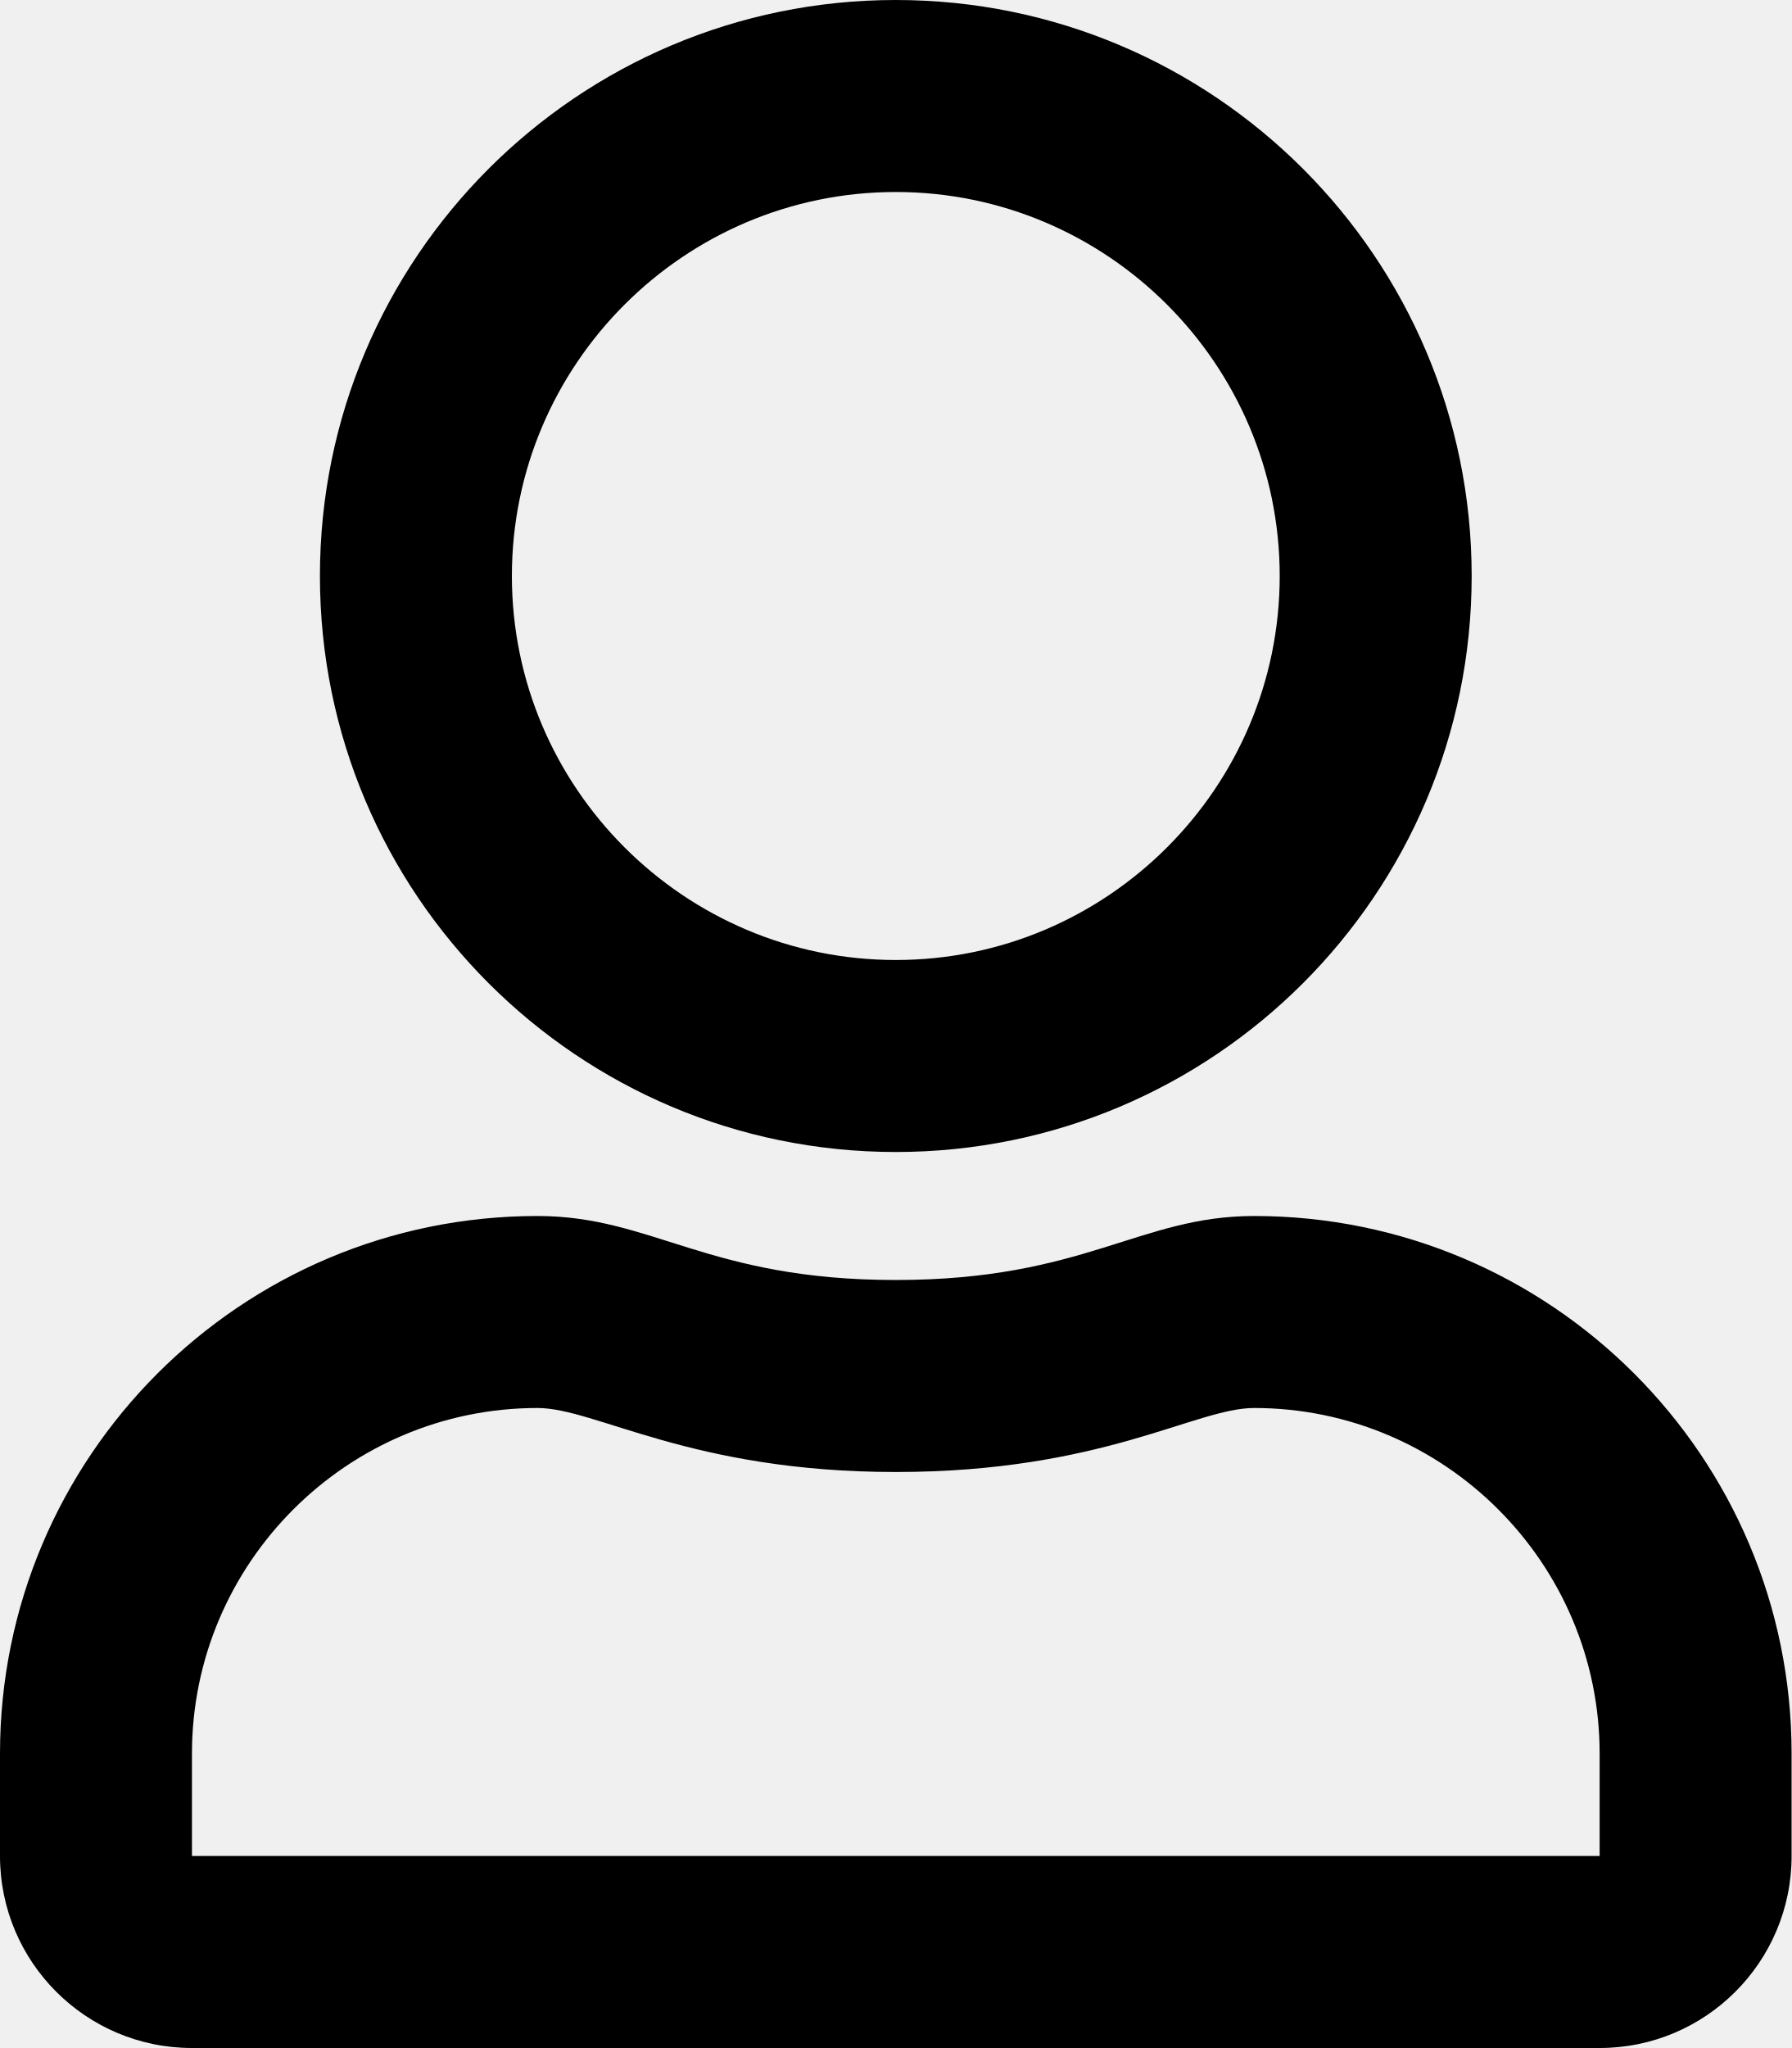
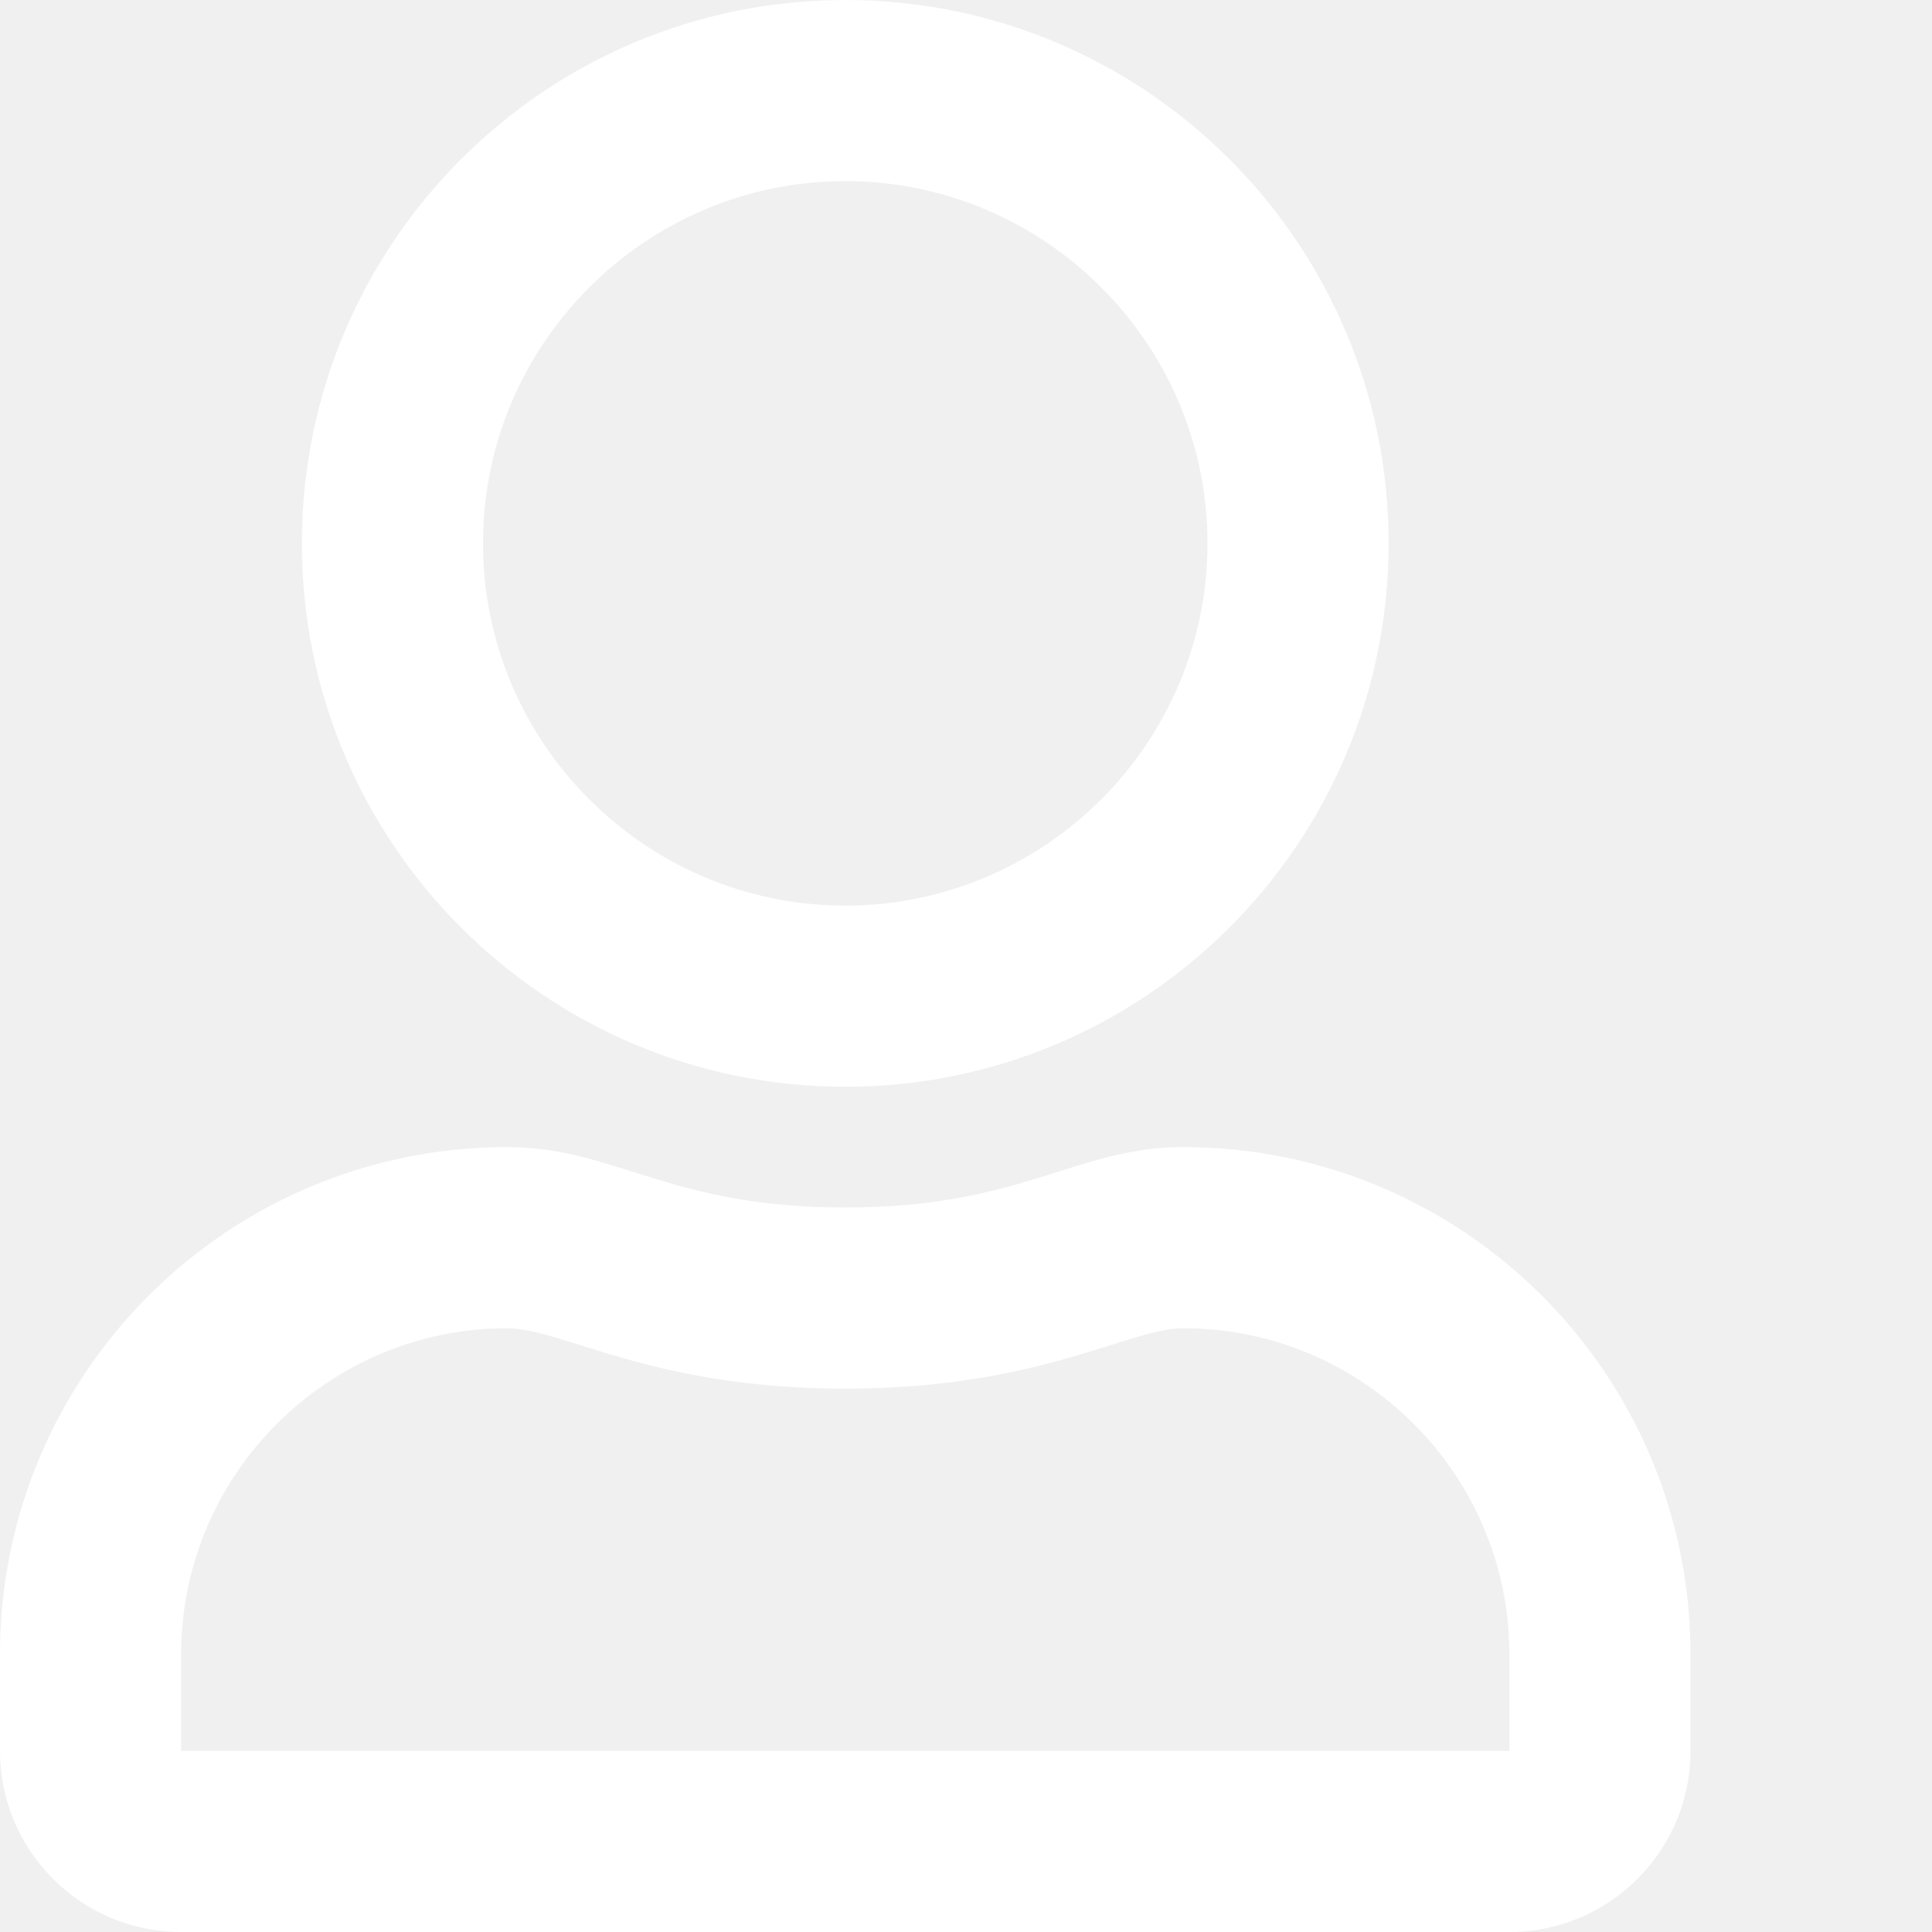
- <svg xmlns="http://www.w3.org/2000/svg" viewBox="0 0 448 512">
-   <path d="M313.6 304c-28.7 0-42.5 16-89.6 16-47.1 0-60.8-16-89.6-16C60.2 304 0 364.2 0 438.4V464c0 26.5 21.5 48 48 48h352c26.5 0 48-21.5 48-48v-25.6c0-74.2-60.2-134.4-134.4-134.4zM400 464H48v-25.6c0-47.6 38.8-86.4 86.4-86.4 14.6 0 38.3 16 89.6 16 51.7 0 74.9-16 89.6-16 47.6 0 86.4 38.8 86.4 86.4V464zM224 288c79.5 0 144-64.5 144-144S303.5 0 224 0 80 64.5 80 144s64.5 144 144 144zm0-240c52.9 0 96 43.1 96 96s-43.1 96-96 96-96-43.1-96-96 43.1-96 96-96z" />
+ <svg xmlns="http://www.w3.org/2000/svg" viewBox="0 0 512 512">
+   <path fill="#fff" d="M313.6 304c-28.7 0-42.5 16-89.6 16-47.1 0-60.8-16-89.6-16C60.2 304 0 364.2 0 438.4V464c0 26.5 21.5 48 48 48h352c26.5 0 48-21.5 48-48v-25.6c0-74.2-60.2-134.4-134.4-134.4zM400 464H48v-25.6c0-47.6 38.8-86.4 86.4-86.4 14.6 0 38.3 16 89.6 16 51.7 0 74.9-16 89.6-16 47.6 0 86.4 38.8 86.4 86.4V464zM224 288c79.5 0 144-64.5 144-144S303.5 0 224 0 80 64.5 80 144s64.5 144 144 144zm0-240c52.9 0 96 43.1 96 96s-43.1 96-96 96-96-43.1-96-96 43.1-96 96-96z" />
</svg>
